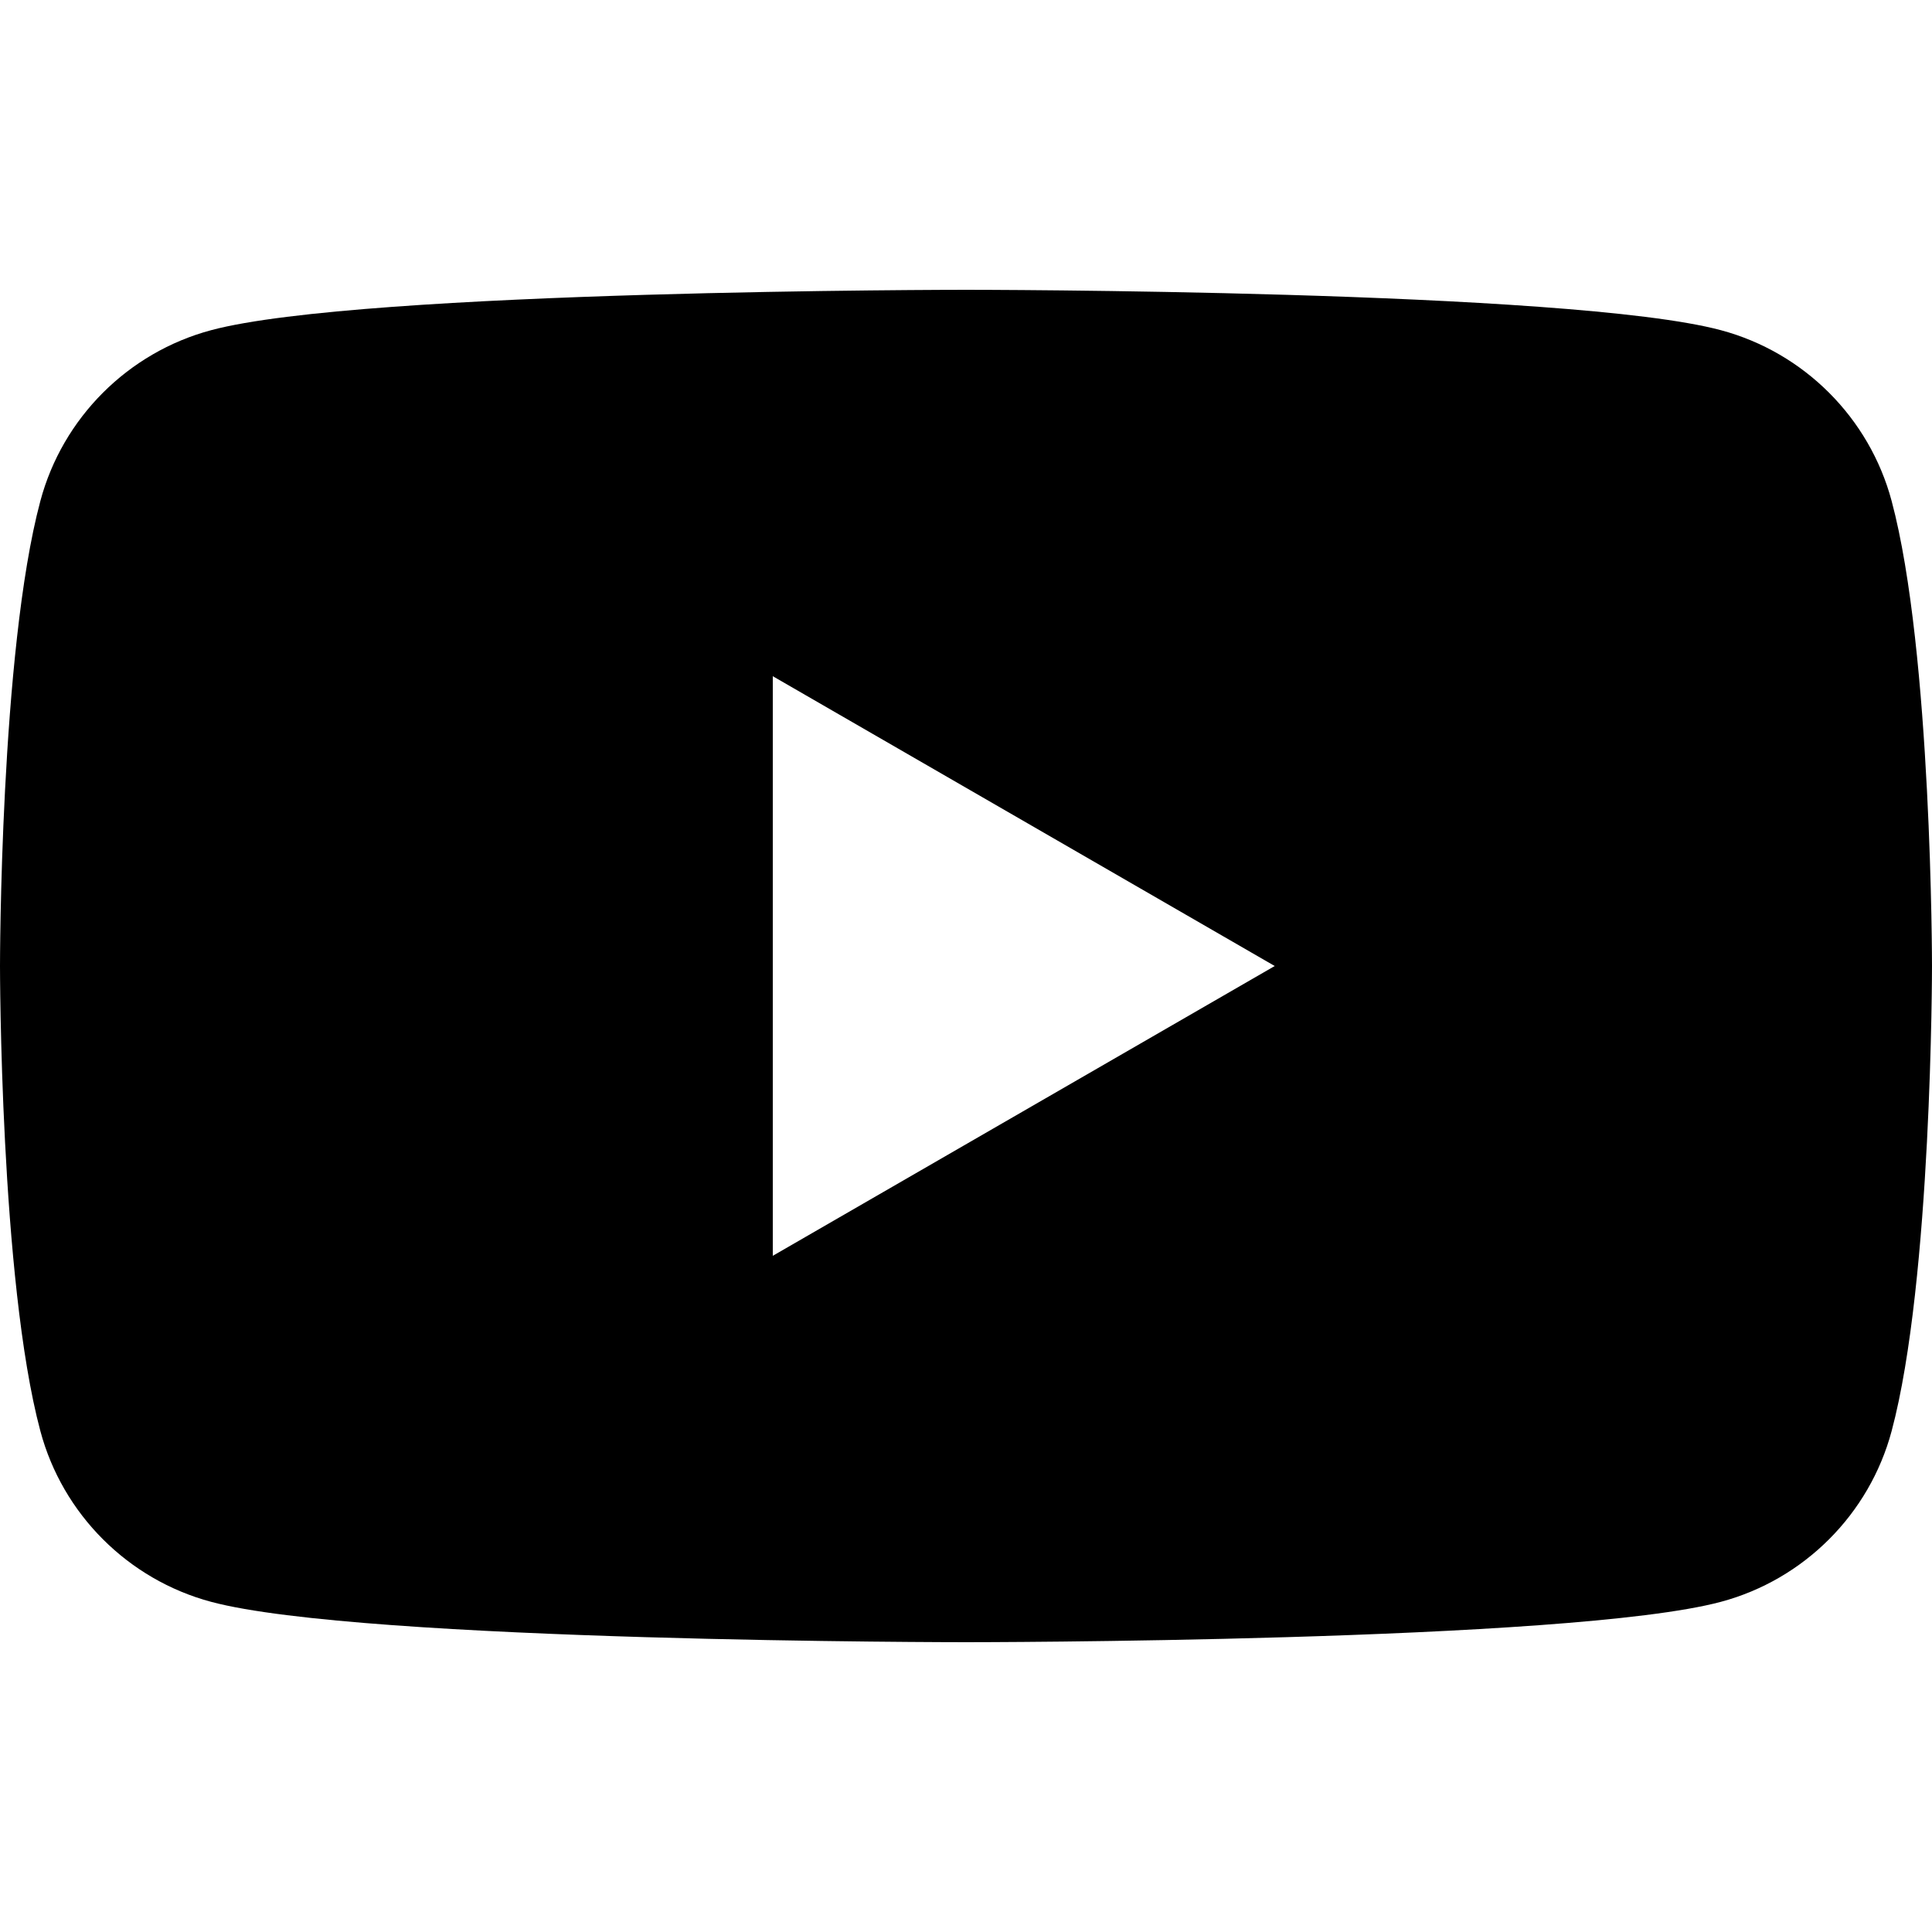
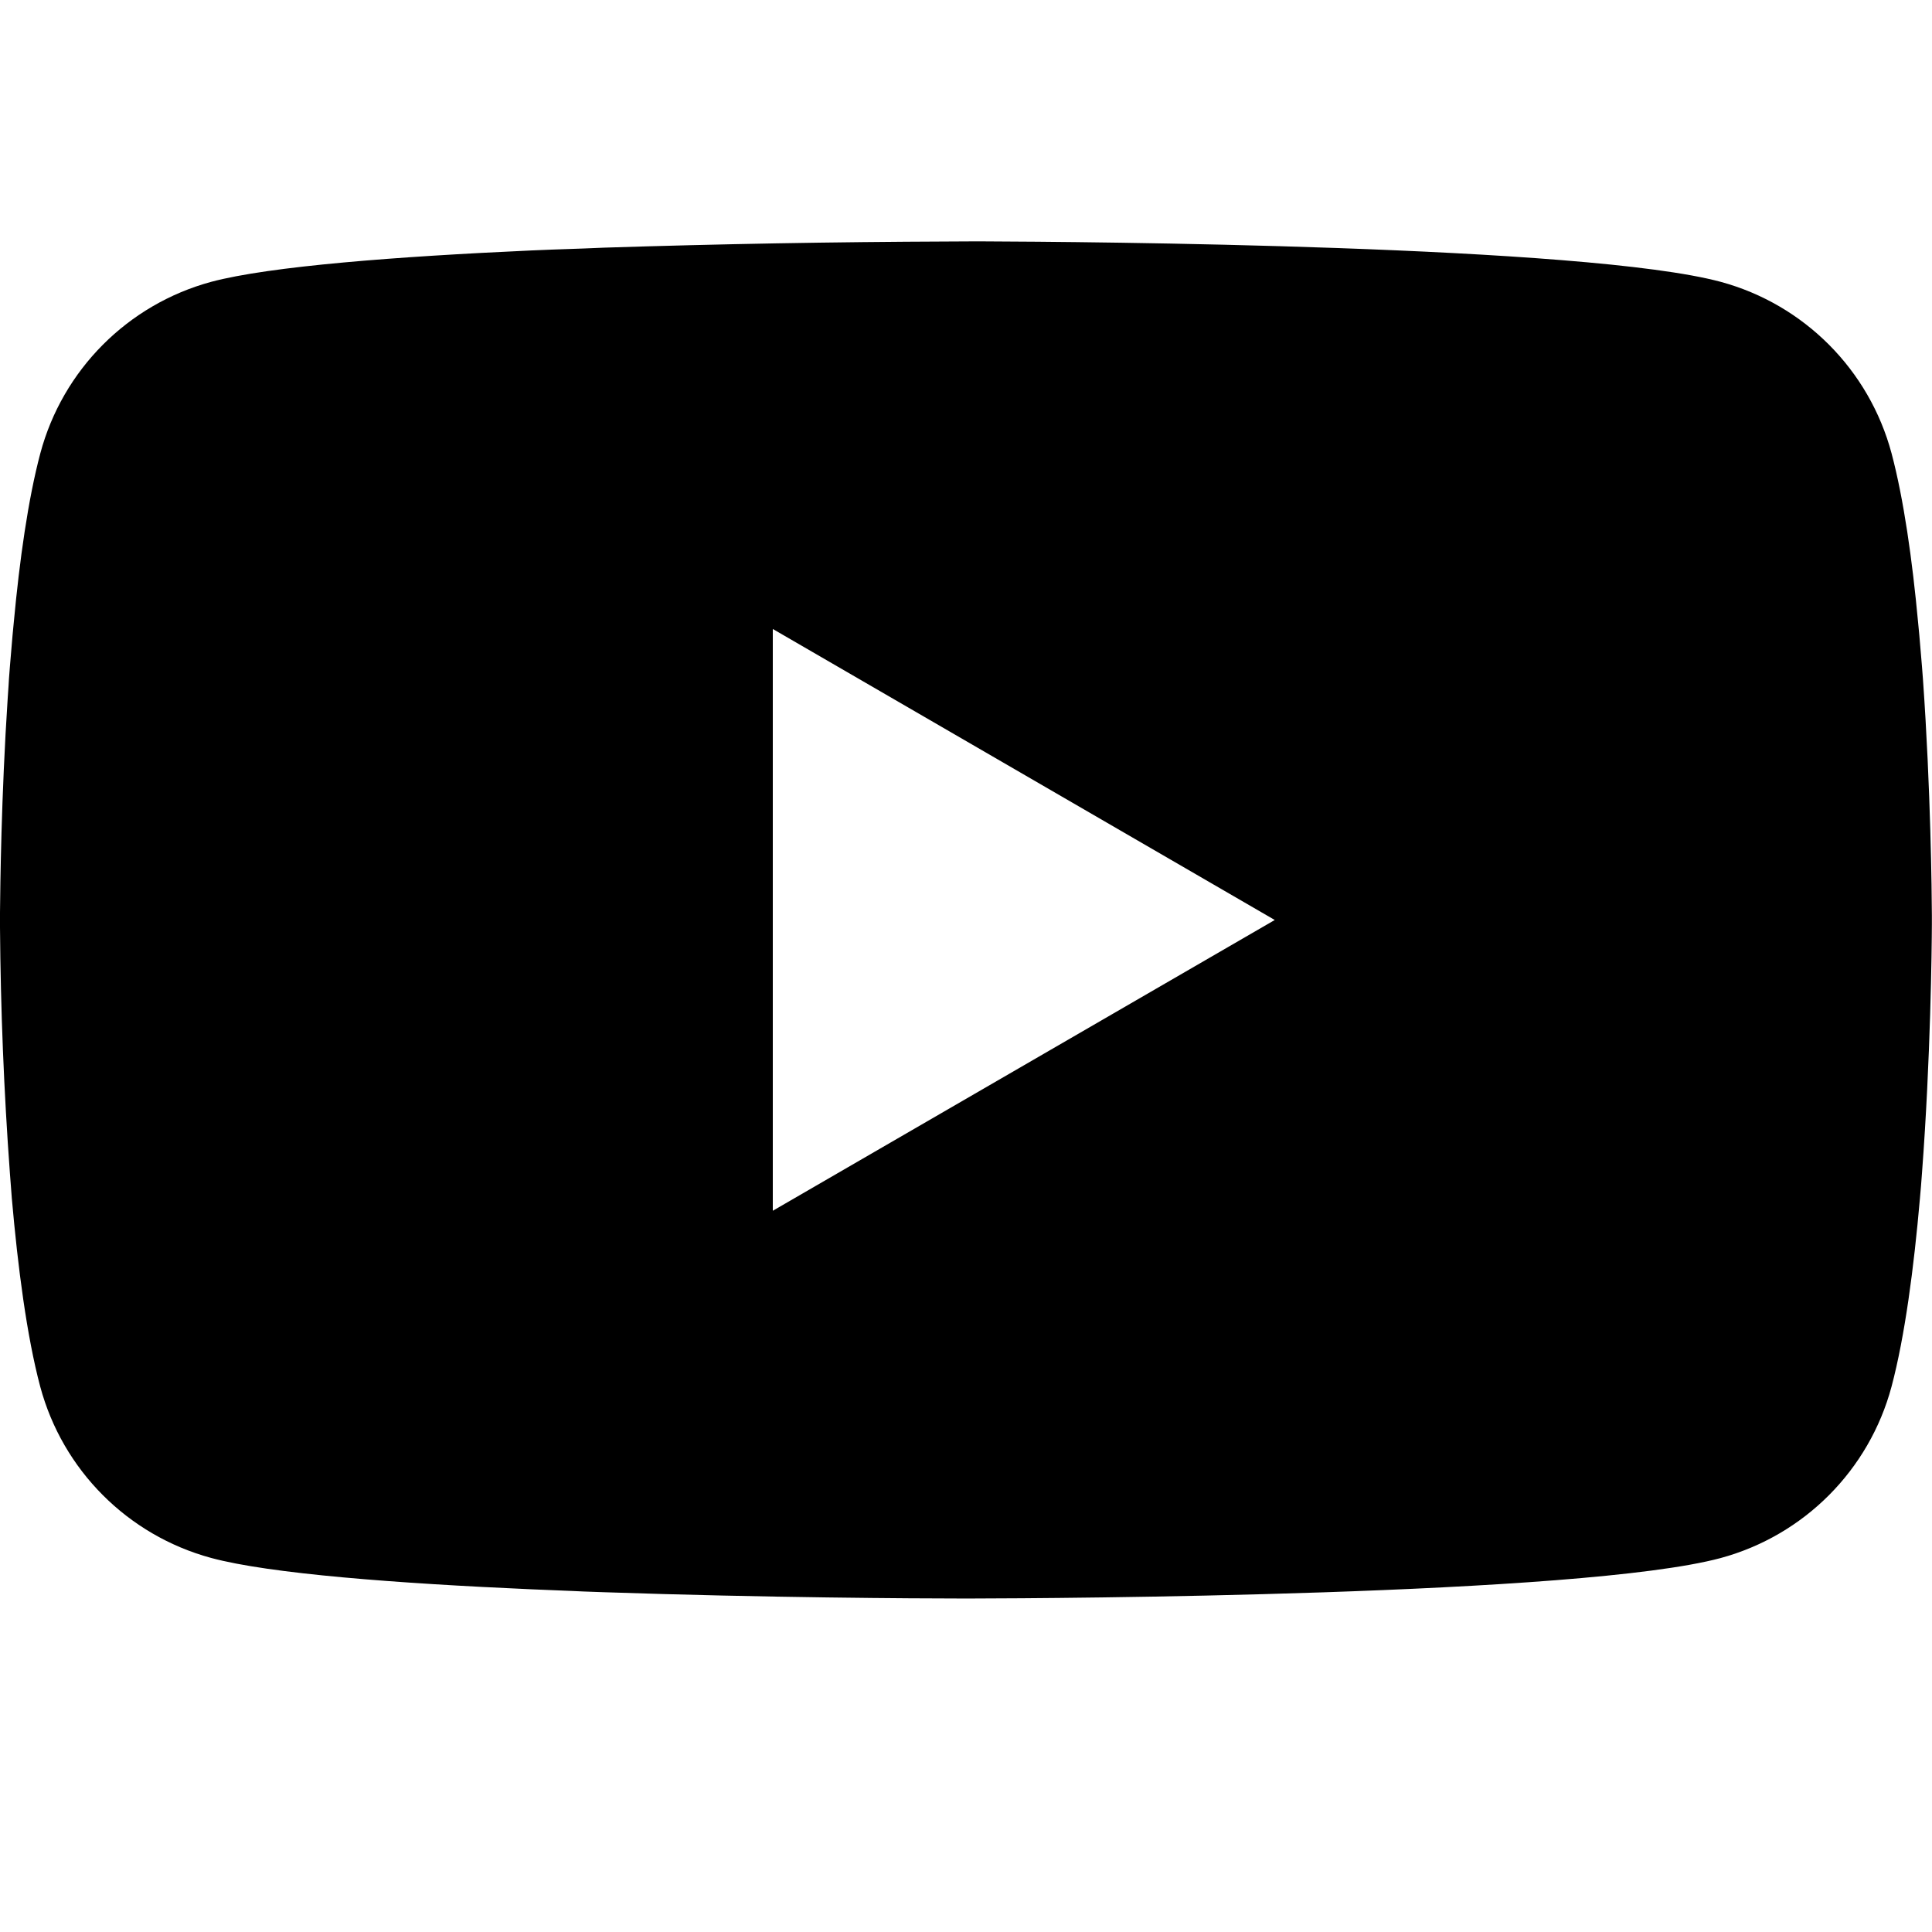
- <svg xmlns="http://www.w3.org/2000/svg" style="fill-rule:evenodd;clip-rule:evenodd;stroke-linejoin:round;stroke-miterlimit:2;" version="1.1" viewBox="0 0 512 512" xml:space="preserve">
-   <path d="M501.303,132.765c-5.887,-22.03 -23.235,-39.377 -45.265,-45.265c-39.932,-10.7 -200.038,-10.7 -200.038,-10.7c0,0 -160.107,0 -200.039,10.7c-22.026,5.888 -39.377,23.235 -45.264,45.265c-10.697,39.928 -10.697,123.238 -10.697,123.238c0,0 0,83.308 10.697,123.232c5.887,22.03 23.238,39.382 45.264,45.269c39.932,10.696 200.039,10.696 200.039,10.696c0,0 160.106,0 200.038,-10.696c22.03,-5.887 39.378,-23.239 45.265,-45.269c10.696,-39.924 10.696,-123.232 10.696,-123.232c0,0 0,-83.31 -10.696,-123.238Zm-296.506,200.039l0,-153.603l133.019,76.802l-133.019,76.801Z" style="fill-rule:nonzero;" />
+ <svg xmlns="http://www.w3.org/2000/svg" viewBox="0 0 16 16">
+   <path fill="currentColor" d="M8.051 1.999h.089c.822.003 4.987.033 6.11.335a2.01 2.01 0 0 1 1.415 1.42c.101.38.172.883.22 1.402l.01.104l.022.26l.008.104c.065.914.073 1.77.074 1.957v.075c-.001.194-.01 1.108-.082 2.06l-.008.105l-.009.104c-.05.572-.124 1.14-.235 1.558a2.01 2.01 0 0 1-1.415 1.42c-1.16.312-5.569.334-6.18.335h-.142c-.309 0-1.587-.006-2.927-.052l-.17-.006l-.087-.004l-.171-.007l-.171-.007c-1.11-.049-2.167-.128-2.654-.26a2.01 2.01 0 0 1-1.415-1.419c-.111-.417-.185-.986-.235-1.558L.09 9.82l-.008-.104A31 31 0 0 1 0 7.68v-.123c.002-.215.01-.958.064-1.778l.007-.103l.003-.052l.008-.104l.022-.26l.01-.104c.048-.519.119-1.023.22-1.402a2.01 2.01 0 0 1 1.415-1.42c.487-.13 1.544-.21 2.654-.26l.17-.007l.172-.006l.086-.003l.171-.007A100 100 0 0 1 7.858 2zM6.4 5.209v4.818l4.157-2.408z" />
</svg>
